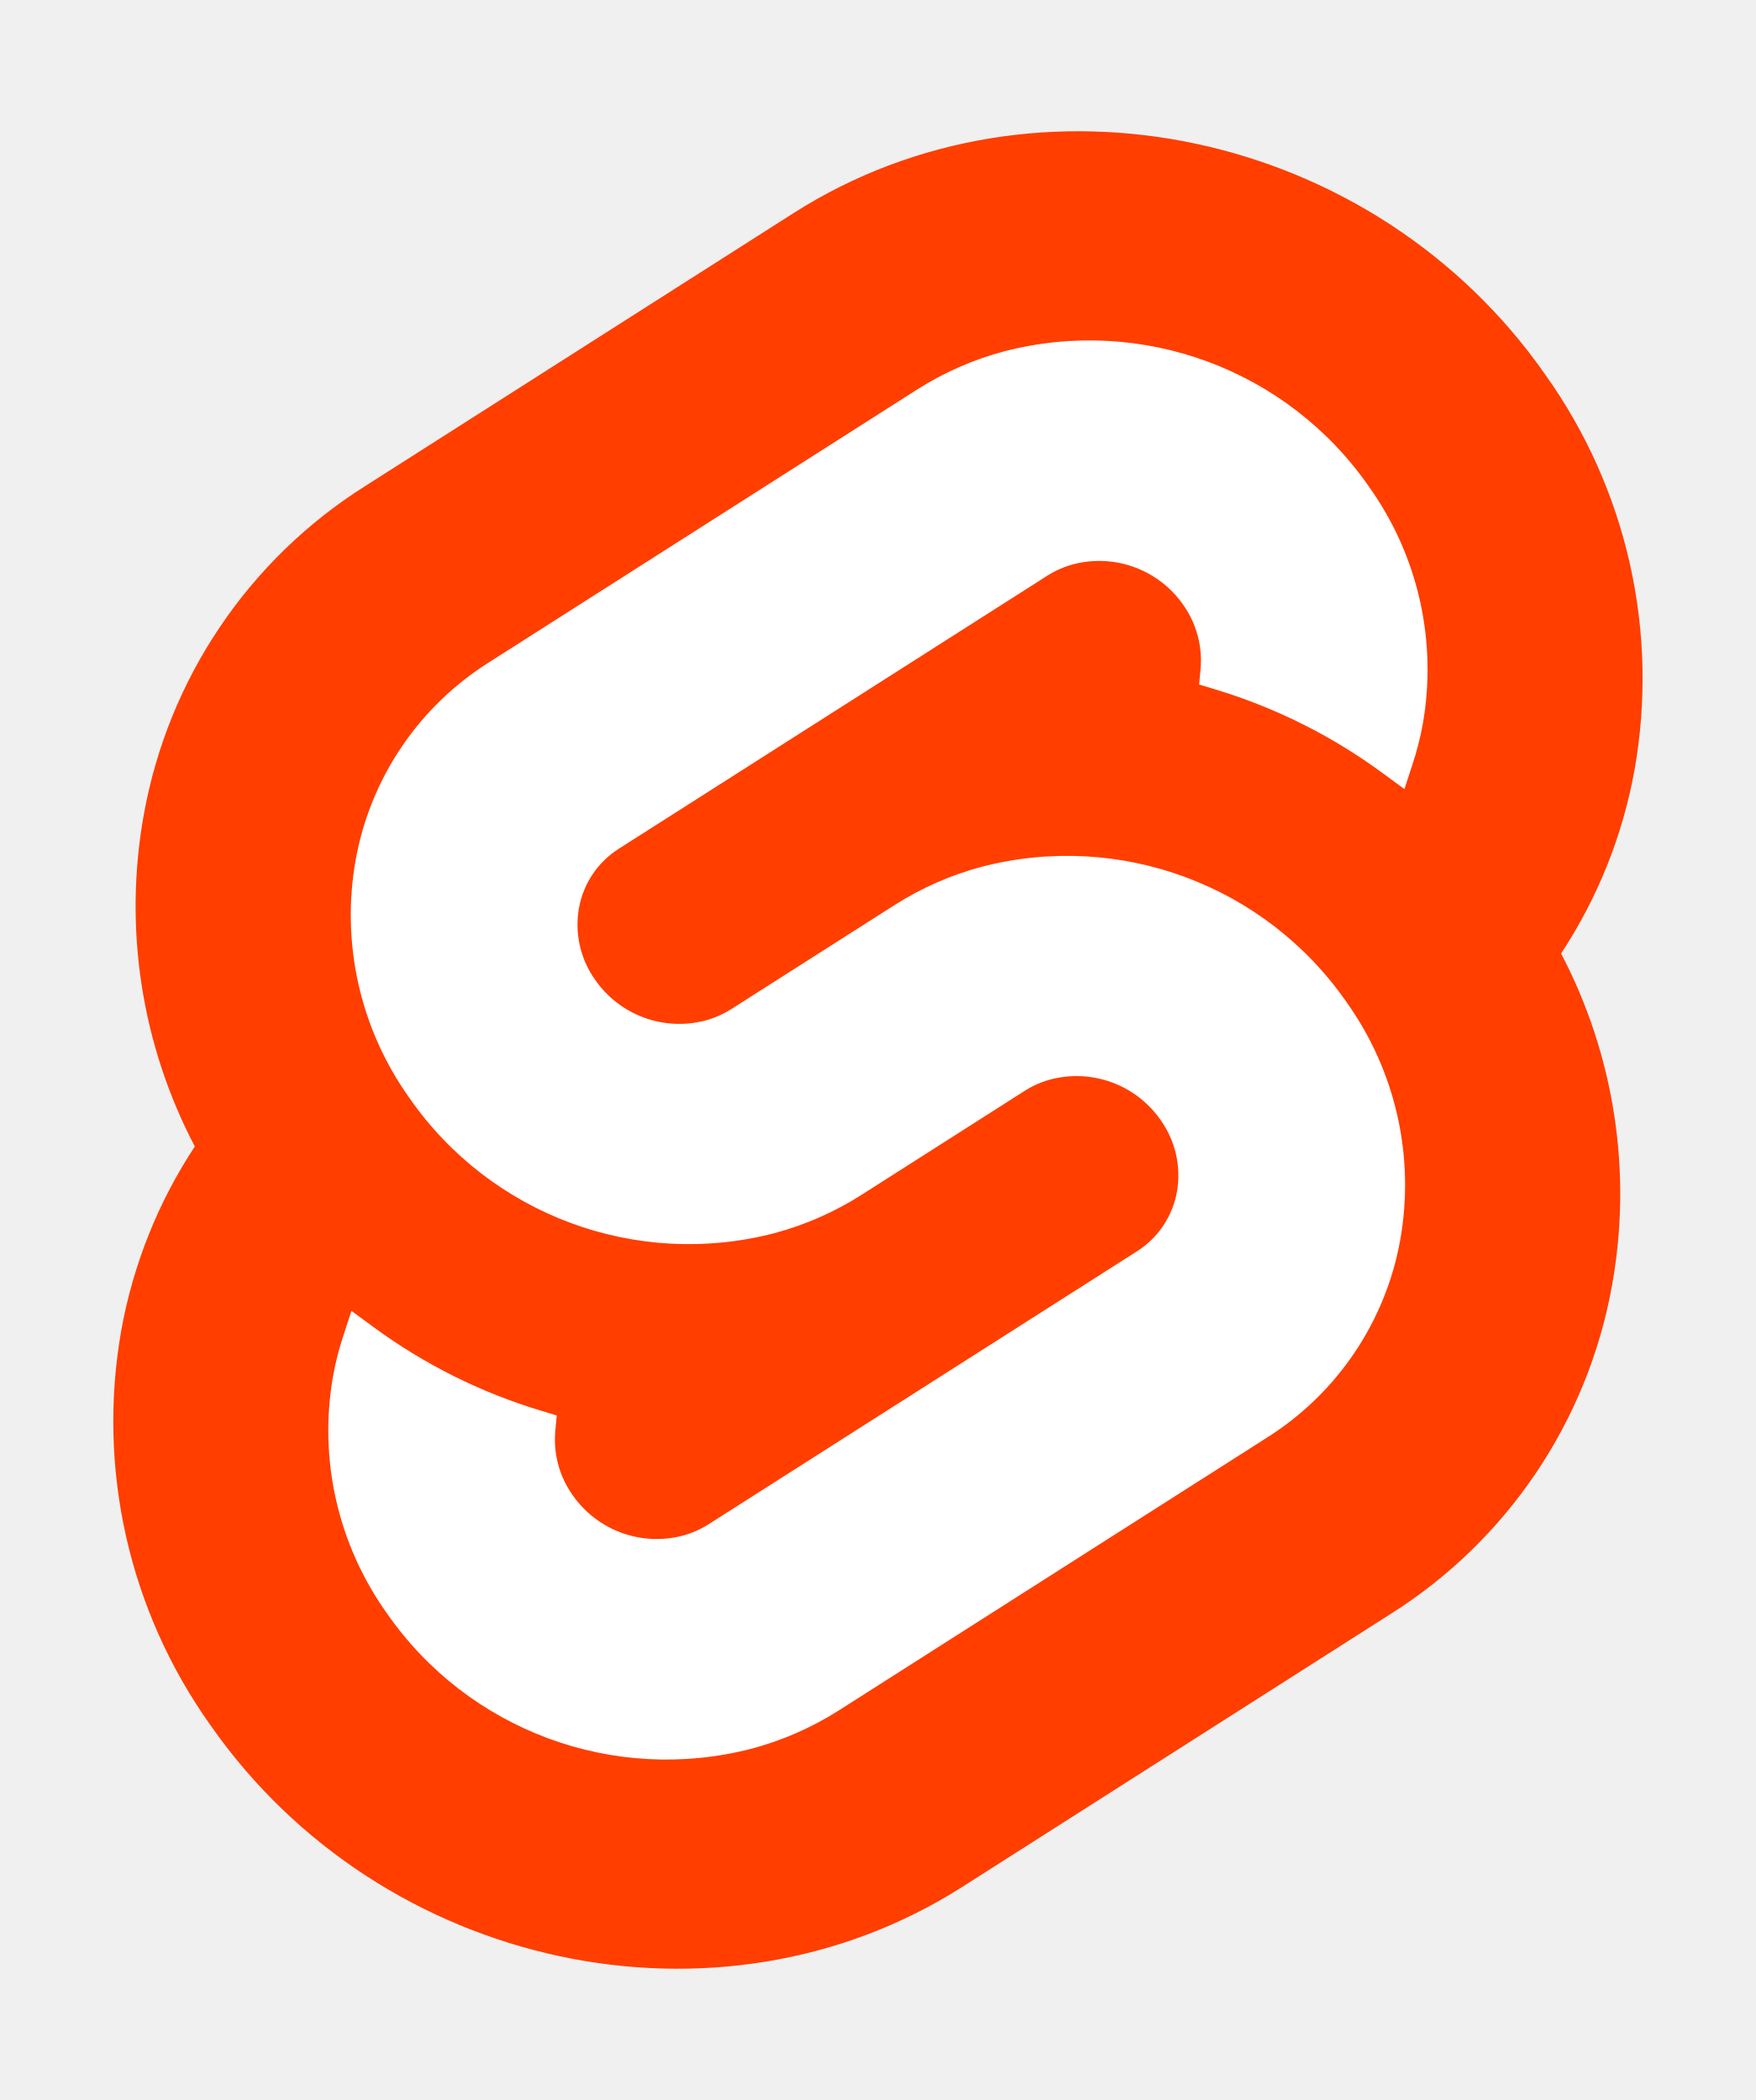
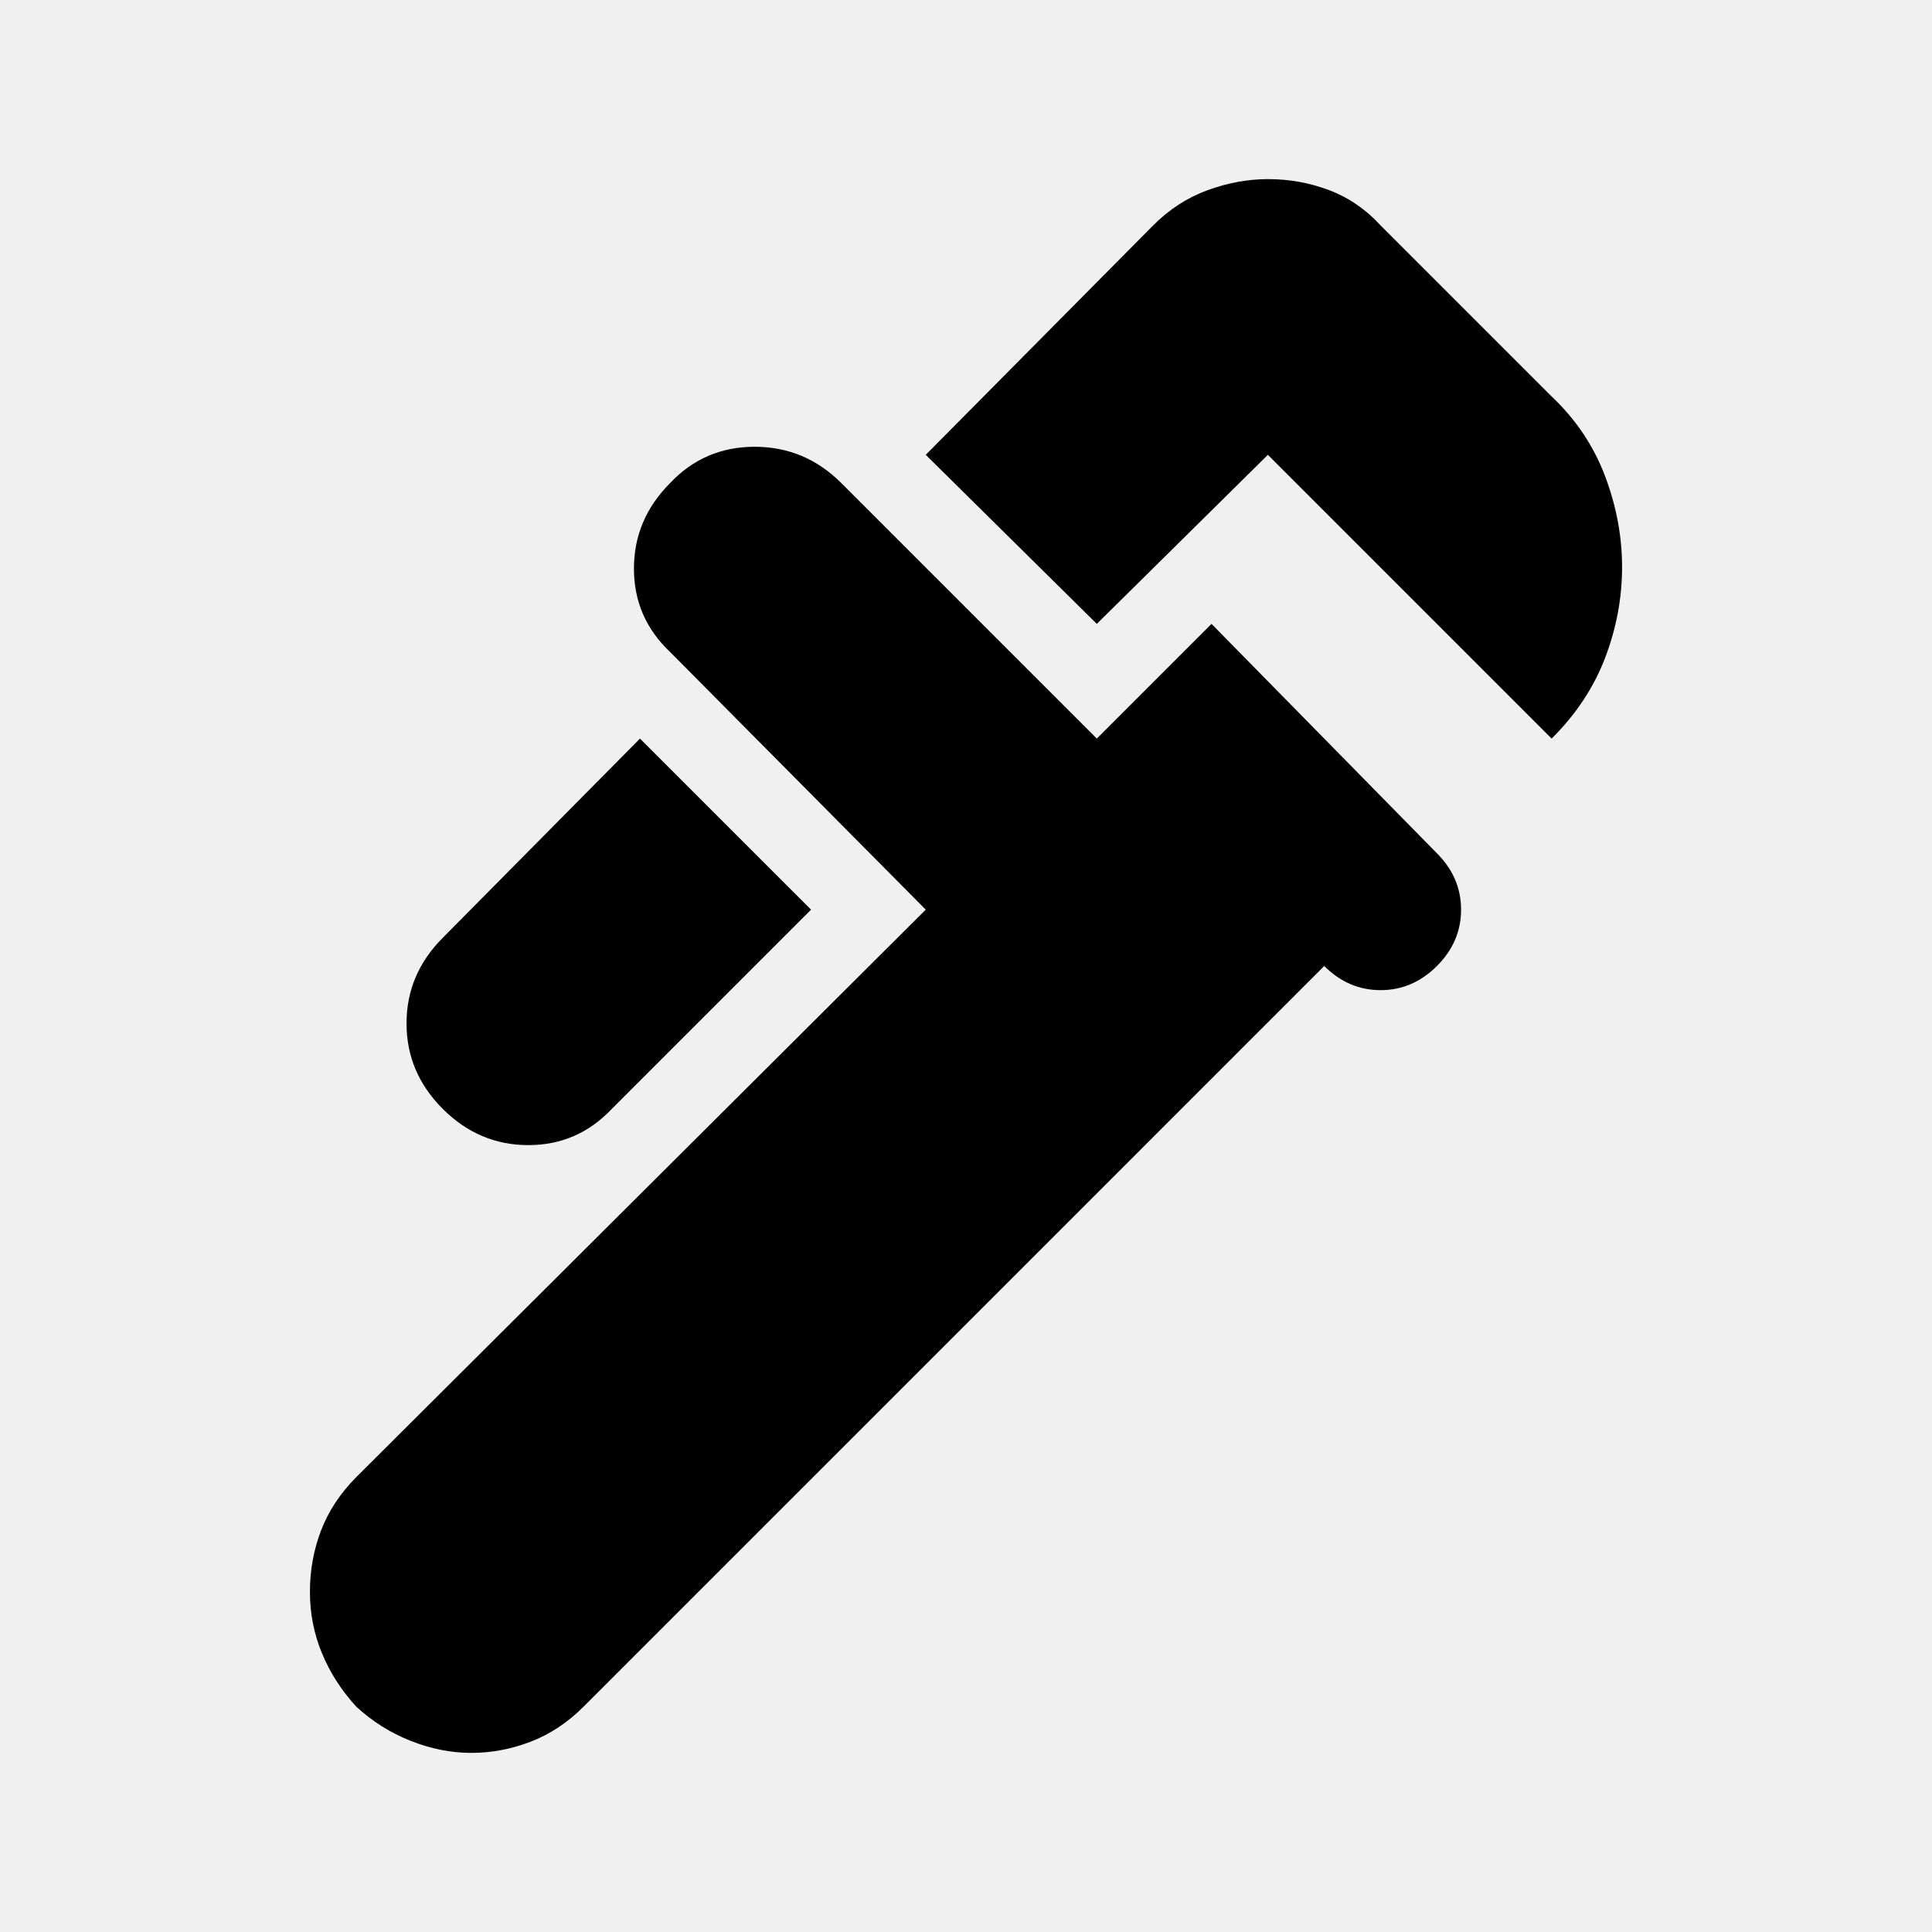
- <svg xmlns="http://www.w3.org/2000/svg" width="107" height="128" viewBox="0 0 107 128">
-   <path d="M94.157 22.819c-10.4-14.885-30.94-19.297-45.792-9.835L22.282 29.608A29.92 29.92 0 0 0 8.764 49.65a31.5 31.5 0 0 0 3.108 20.231 30 30 0 0 0-4.477 11.183 31.9 31.9 0 0 0 5.448 24.116c10.402 14.887 30.942 19.297 45.791 9.835l26.083-16.624A29.92 29.92 0 0 0 98.235 78.35a31.53 31.53 0 0 0-3.105-20.232 30 30 0 0 0 4.474-11.182 31.88 31.88 0 0 0-5.447-24.116" style="fill:#ff3e00" />
-   <path d="M45.817 106.582a20.72 20.72 0 0 1-22.237-8.243 19.17 19.17 0 0 1-3.277-14.503 18 18 0 0 1 .624-2.435l.49-1.498 1.337.981a33.6 33.6 0 0 0 10.203 5.098l.97.294-.09.968a5.85 5.85 0 0 0 1.052 3.878 6.24 6.24 0 0 0 6.695 2.485 5.8 5.8 0 0 0 1.603-.704L69.27 76.28a5.43 5.43 0 0 0 2.45-3.631 5.8 5.8 0 0 0-.987-4.371 6.24 6.24 0 0 0-6.698-2.487 5.7 5.7 0 0 0-1.6.704l-9.953 6.345a19 19 0 0 1-5.296 2.326 20.72 20.72 0 0 1-22.237-8.243 19.17 19.17 0 0 1-3.277-14.502 17.99 17.99 0 0 1 8.13-12.052l26.081-16.623a19 19 0 0 1 5.3-2.329 20.72 20.72 0 0 1 22.237 8.243 19.17 19.17 0 0 1 3.277 14.503 18 18 0 0 1-.624 2.435l-.49 1.498-1.337-.98a33.6 33.6 0 0 0-10.203-5.1l-.97-.294.09-.968a5.86 5.86 0 0 0-1.052-3.878 6.24 6.24 0 0 0-6.696-2.485 5.8 5.8 0 0 0-1.602.704L37.73 51.72a5.42 5.42 0 0 0-2.449 3.63 5.79 5.79 0 0 0 .986 4.372 6.24 6.24 0 0 0 6.698 2.486 5.8 5.8 0 0 0 1.602-.704l9.952-6.342a19 19 0 0 1 5.295-2.328 20.72 20.72 0 0 1 22.237 8.242 19.17 19.17 0 0 1 3.277 14.503 18 18 0 0 1-8.13 12.053l-26.081 16.622a19 19 0 0 1-5.3 2.328" style="fill:#fff" />
+ <svg xmlns="http://www.w3.org/2000/svg" width="1em" height="1em" viewBox="0 0 24 24">
+   <path d="M0 0h24v24H0z" fill="none" />
+   <path fill="currentColor" d="M19.275 9.175L15.75 5.65l-2.125 2.1l-2.125-2.1l2.825-2.85q.3-.3.675-.437t.75-.138q.4 0 .763.138t.637.437l2.125 2.125q.45.425.663.988t.212 1.137t-.212 1.125t-.663 1M5.5 13.775q-.45-.45-.45-1.062t.45-1.063l2.45-2.475l2.125 2.125L7.6 13.775q-.425.45-1.037.45t-1.063-.45M4.425 21.2q-.275-.3-.425-.662t-.15-.763t.138-.762t.437-.663L11.5 11.3L8.325 8.1q-.45-.425-.45-1.037T8.325 6q.425-.45 1.05-.45T10.45 6l3.175 3.175L15.05 7.75l2.8 2.85q.3.3.3.7t-.3.7t-.7.3t-.7-.3l-9.2 9.2q-.3.3-.663.438t-.737.137t-.75-.15t-.675-.425" />
</svg>
